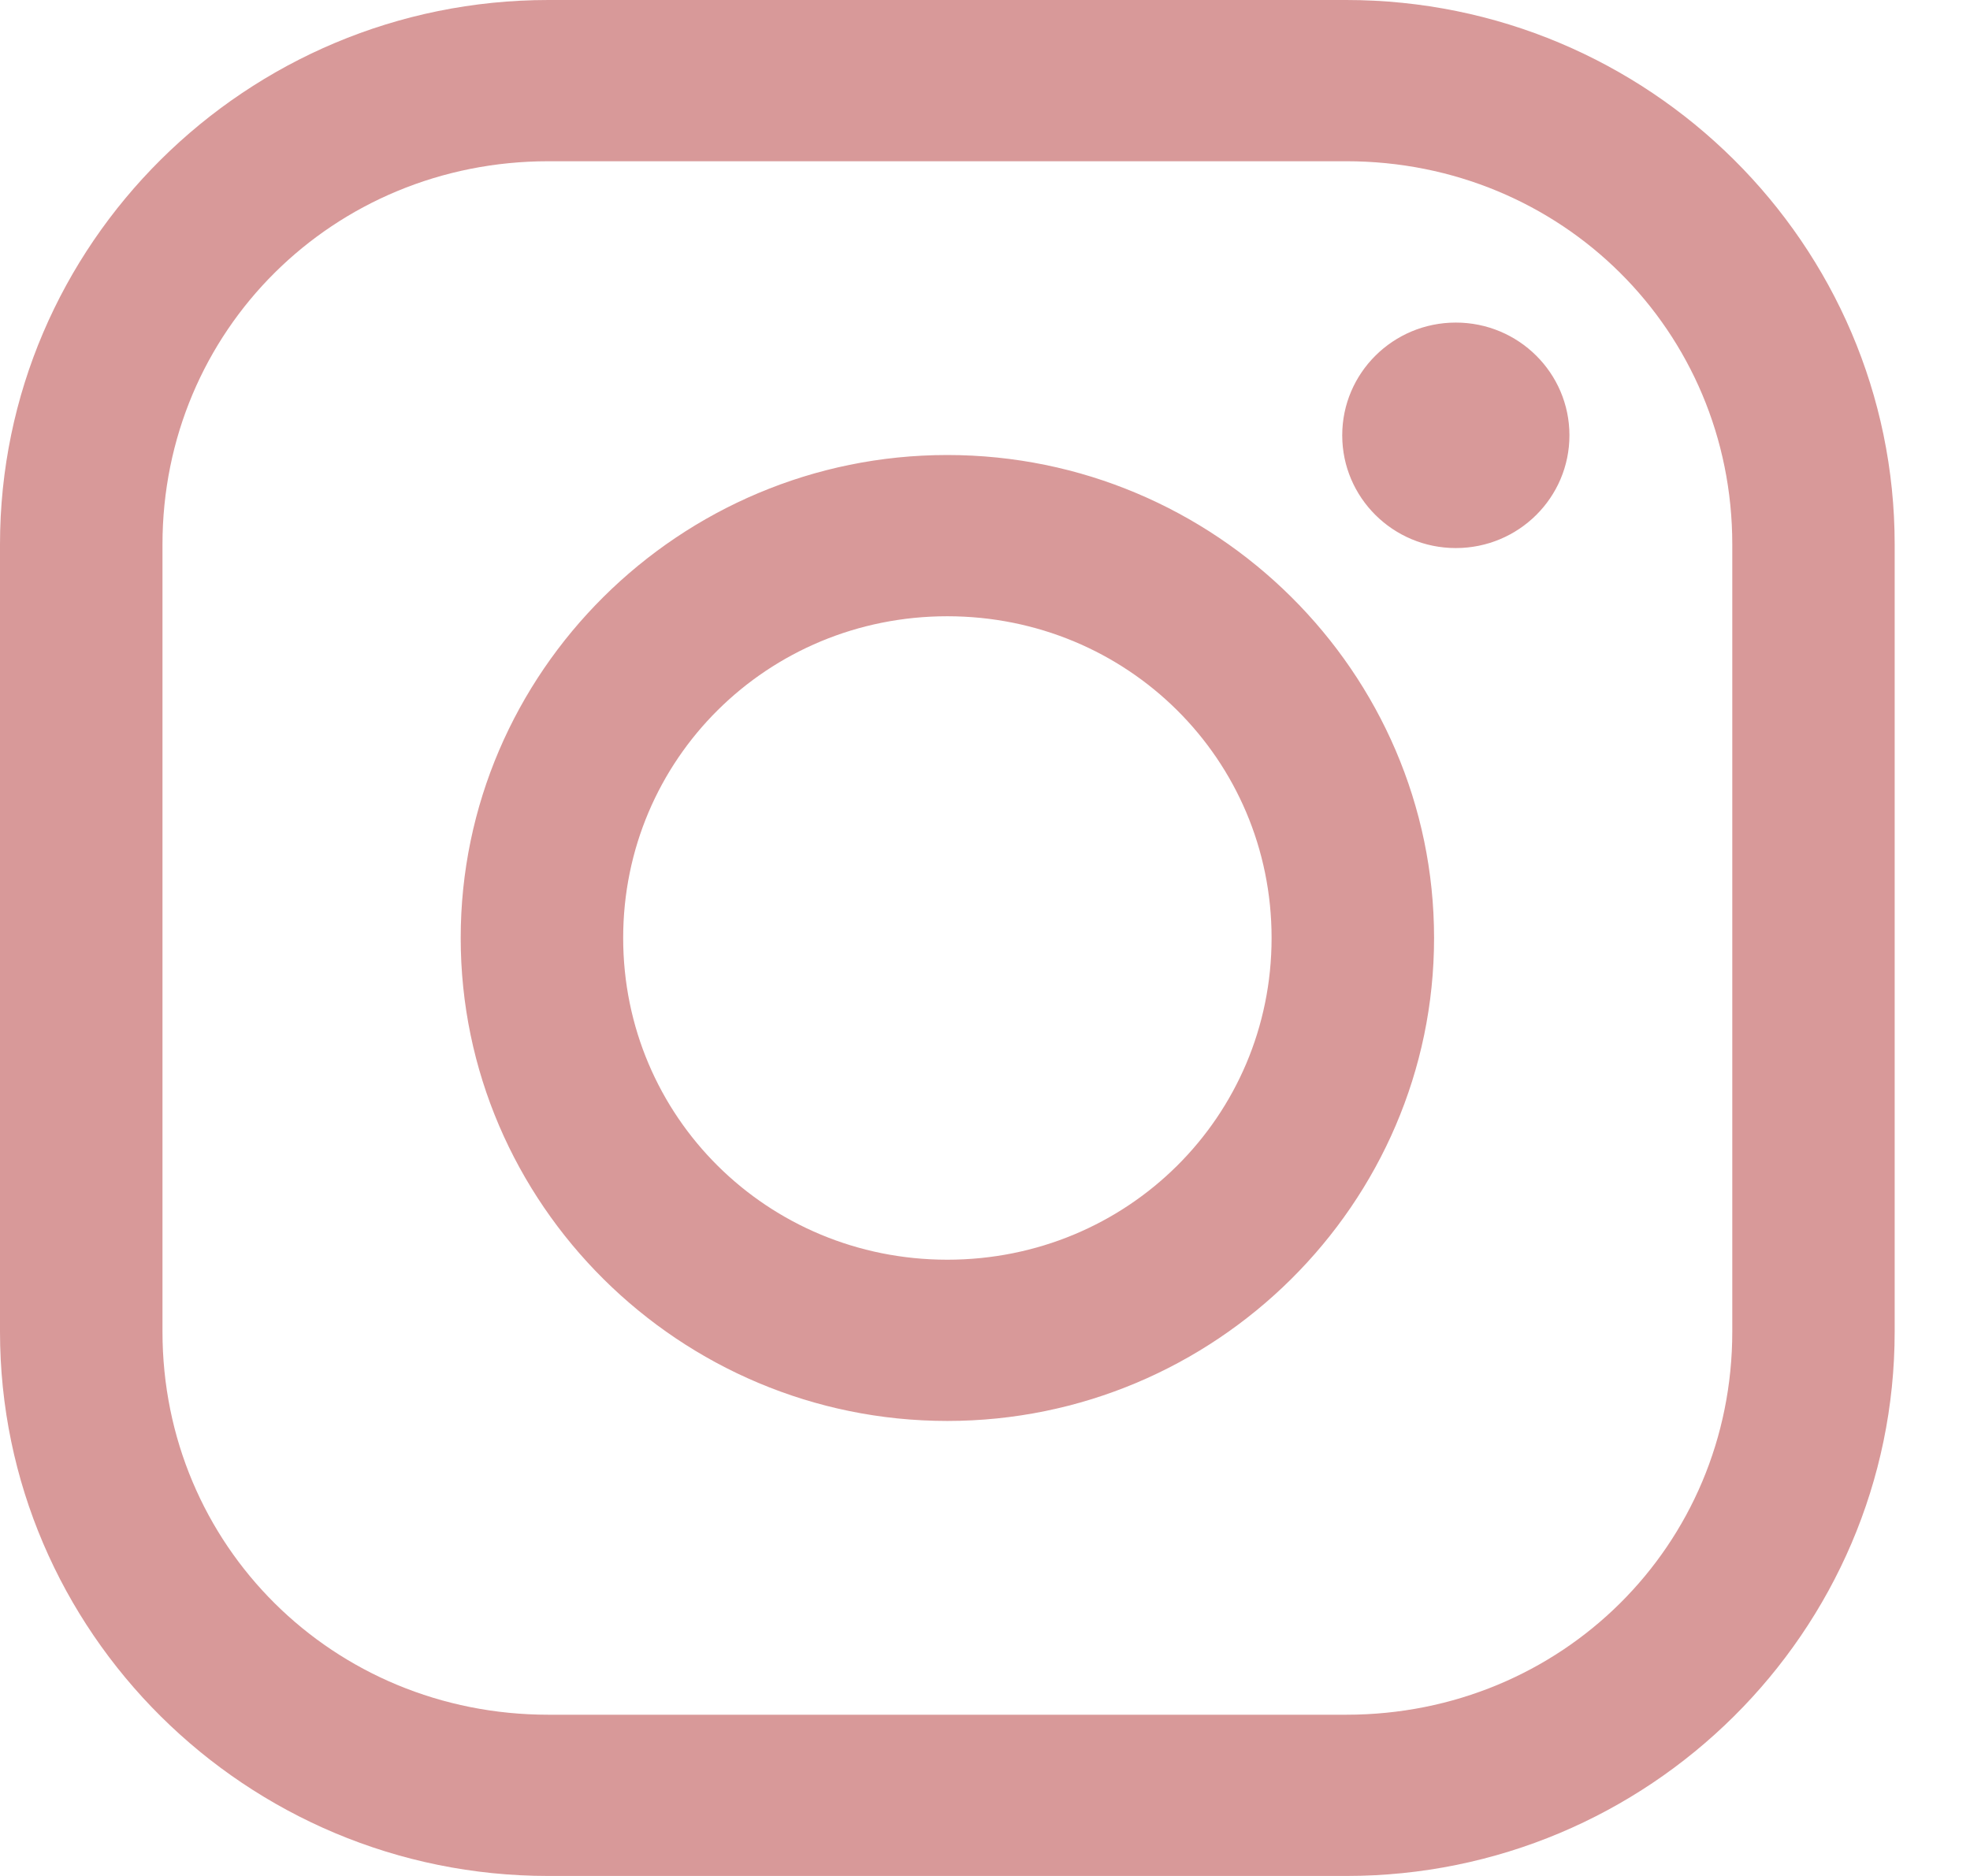
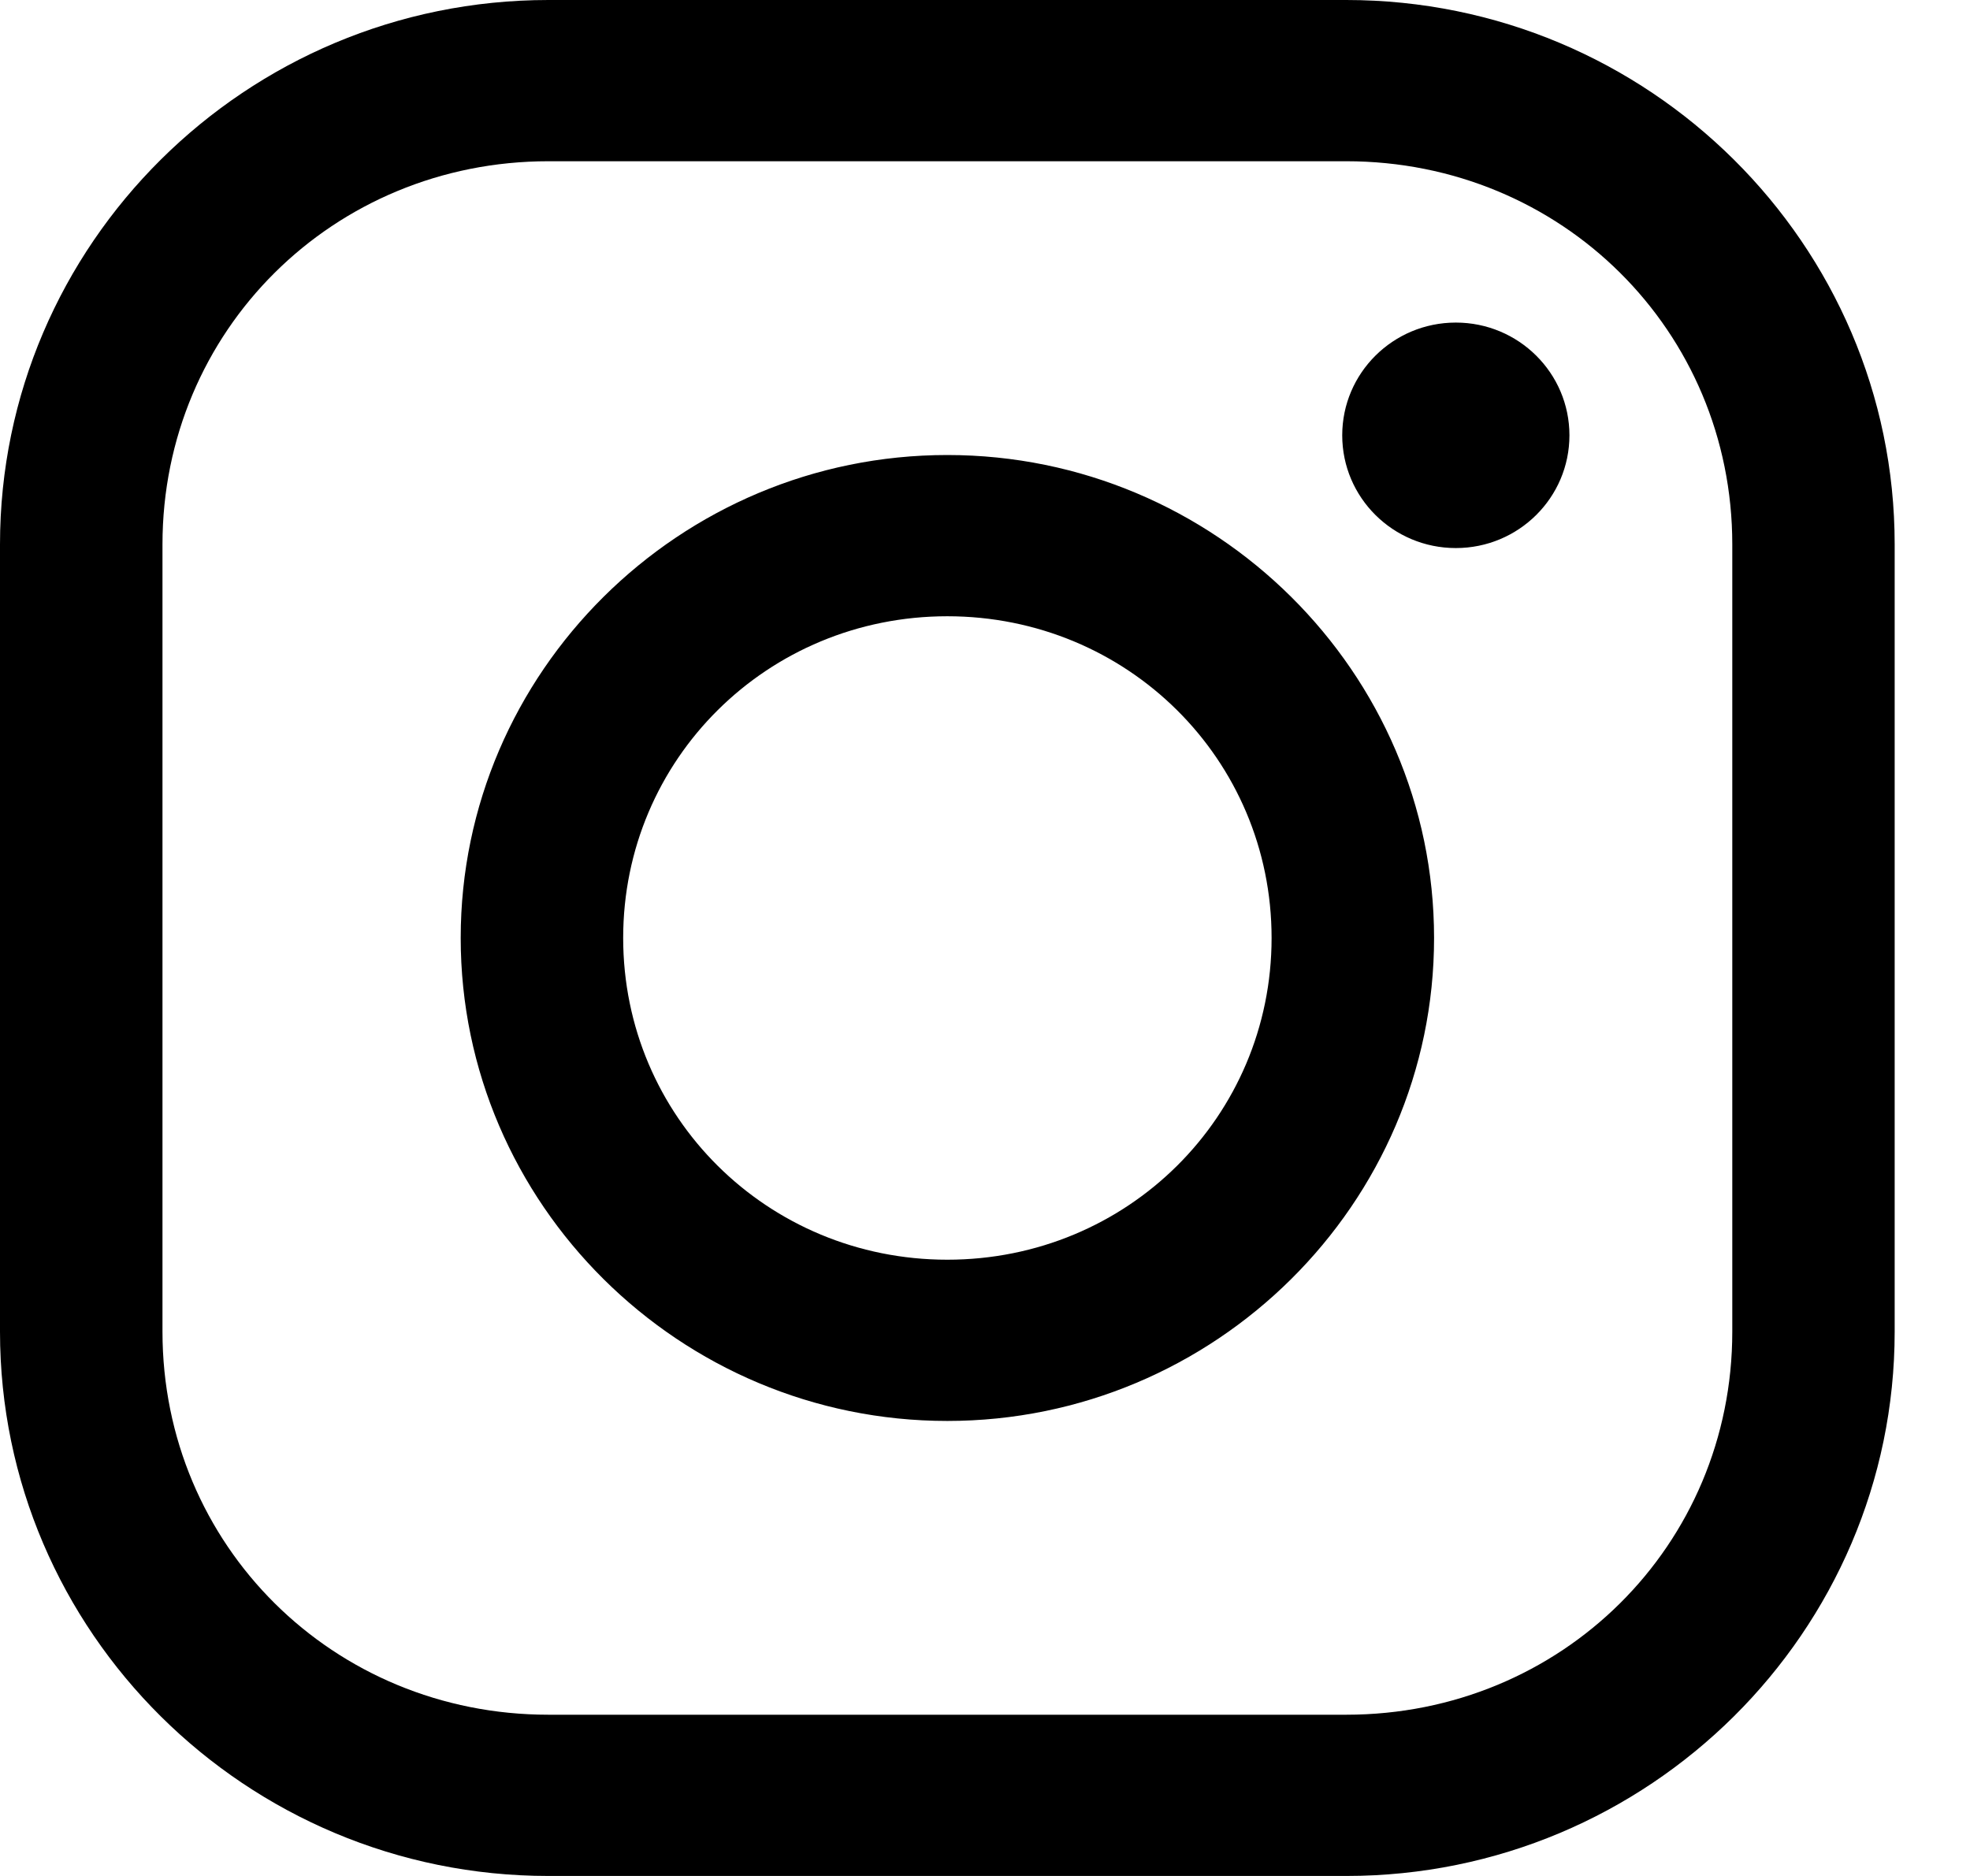
- <svg xmlns="http://www.w3.org/2000/svg" width="21" height="20" viewBox="0 0 21 20" fill="none">
-   <path d="M5.846 0C2.622 0 0 2.604 0 5.804V14.197C0 17.397 2.622 20 5.846 20H14.351C17.575 20 20.197 17.397 20.197 14.197V5.804C20.197 2.604 17.575 0 14.351 0H5.846ZM5.846 1.719H14.351C16.646 1.719 18.466 3.527 18.466 5.804V14.197C18.466 16.475 16.646 18.281 14.351 18.281H5.846C3.551 18.281 1.732 16.475 1.732 14.197V5.804C1.732 3.527 3.551 1.719 5.846 1.719ZM15.519 3.439C14.85 3.439 14.308 3.977 14.308 4.641C14.308 5.305 14.85 5.843 15.519 5.843C16.188 5.843 16.73 5.305 16.73 4.641C16.73 3.977 16.188 3.439 15.519 3.439ZM10.098 4.851C7.244 4.851 4.911 7.166 4.911 10C4.911 12.834 7.244 15.149 10.098 15.149C12.953 15.149 15.287 12.834 15.287 10C15.287 7.166 12.953 4.851 10.098 4.851ZM10.098 6.57C12.018 6.57 13.555 8.095 13.555 10C13.555 11.905 12.018 13.43 10.098 13.43C8.18 13.43 6.643 11.905 6.643 10C6.643 8.095 8.18 6.57 10.098 6.57Z" fill="#D89999" />
+ <svg xmlns="http://www.w3.org/2000/svg" width="21" height="20" viewBox="0 0 21 20">
+   <path d="M5.846 0C2.622 0 0 2.604 0 5.804V14.197C0 17.397 2.622 20 5.846 20H14.351C17.575 20 20.197 17.397 20.197 14.197V5.804C20.197 2.604 17.575 0 14.351 0H5.846ZM5.846 1.719H14.351C16.646 1.719 18.466 3.527 18.466 5.804V14.197C18.466 16.475 16.646 18.281 14.351 18.281H5.846C3.551 18.281 1.732 16.475 1.732 14.197V5.804C1.732 3.527 3.551 1.719 5.846 1.719ZM15.519 3.439C14.85 3.439 14.308 3.977 14.308 4.641C14.308 5.305 14.85 5.843 15.519 5.843C16.188 5.843 16.73 5.305 16.73 4.641C16.73 3.977 16.188 3.439 15.519 3.439ZM10.098 4.851C7.244 4.851 4.911 7.166 4.911 10C4.911 12.834 7.244 15.149 10.098 15.149C12.953 15.149 15.287 12.834 15.287 10C15.287 7.166 12.953 4.851 10.098 4.851ZM10.098 6.57C12.018 6.57 13.555 8.095 13.555 10C13.555 11.905 12.018 13.43 10.098 13.43C8.18 13.43 6.643 11.905 6.643 10C6.643 8.095 8.18 6.57 10.098 6.57Z" />
</svg>
